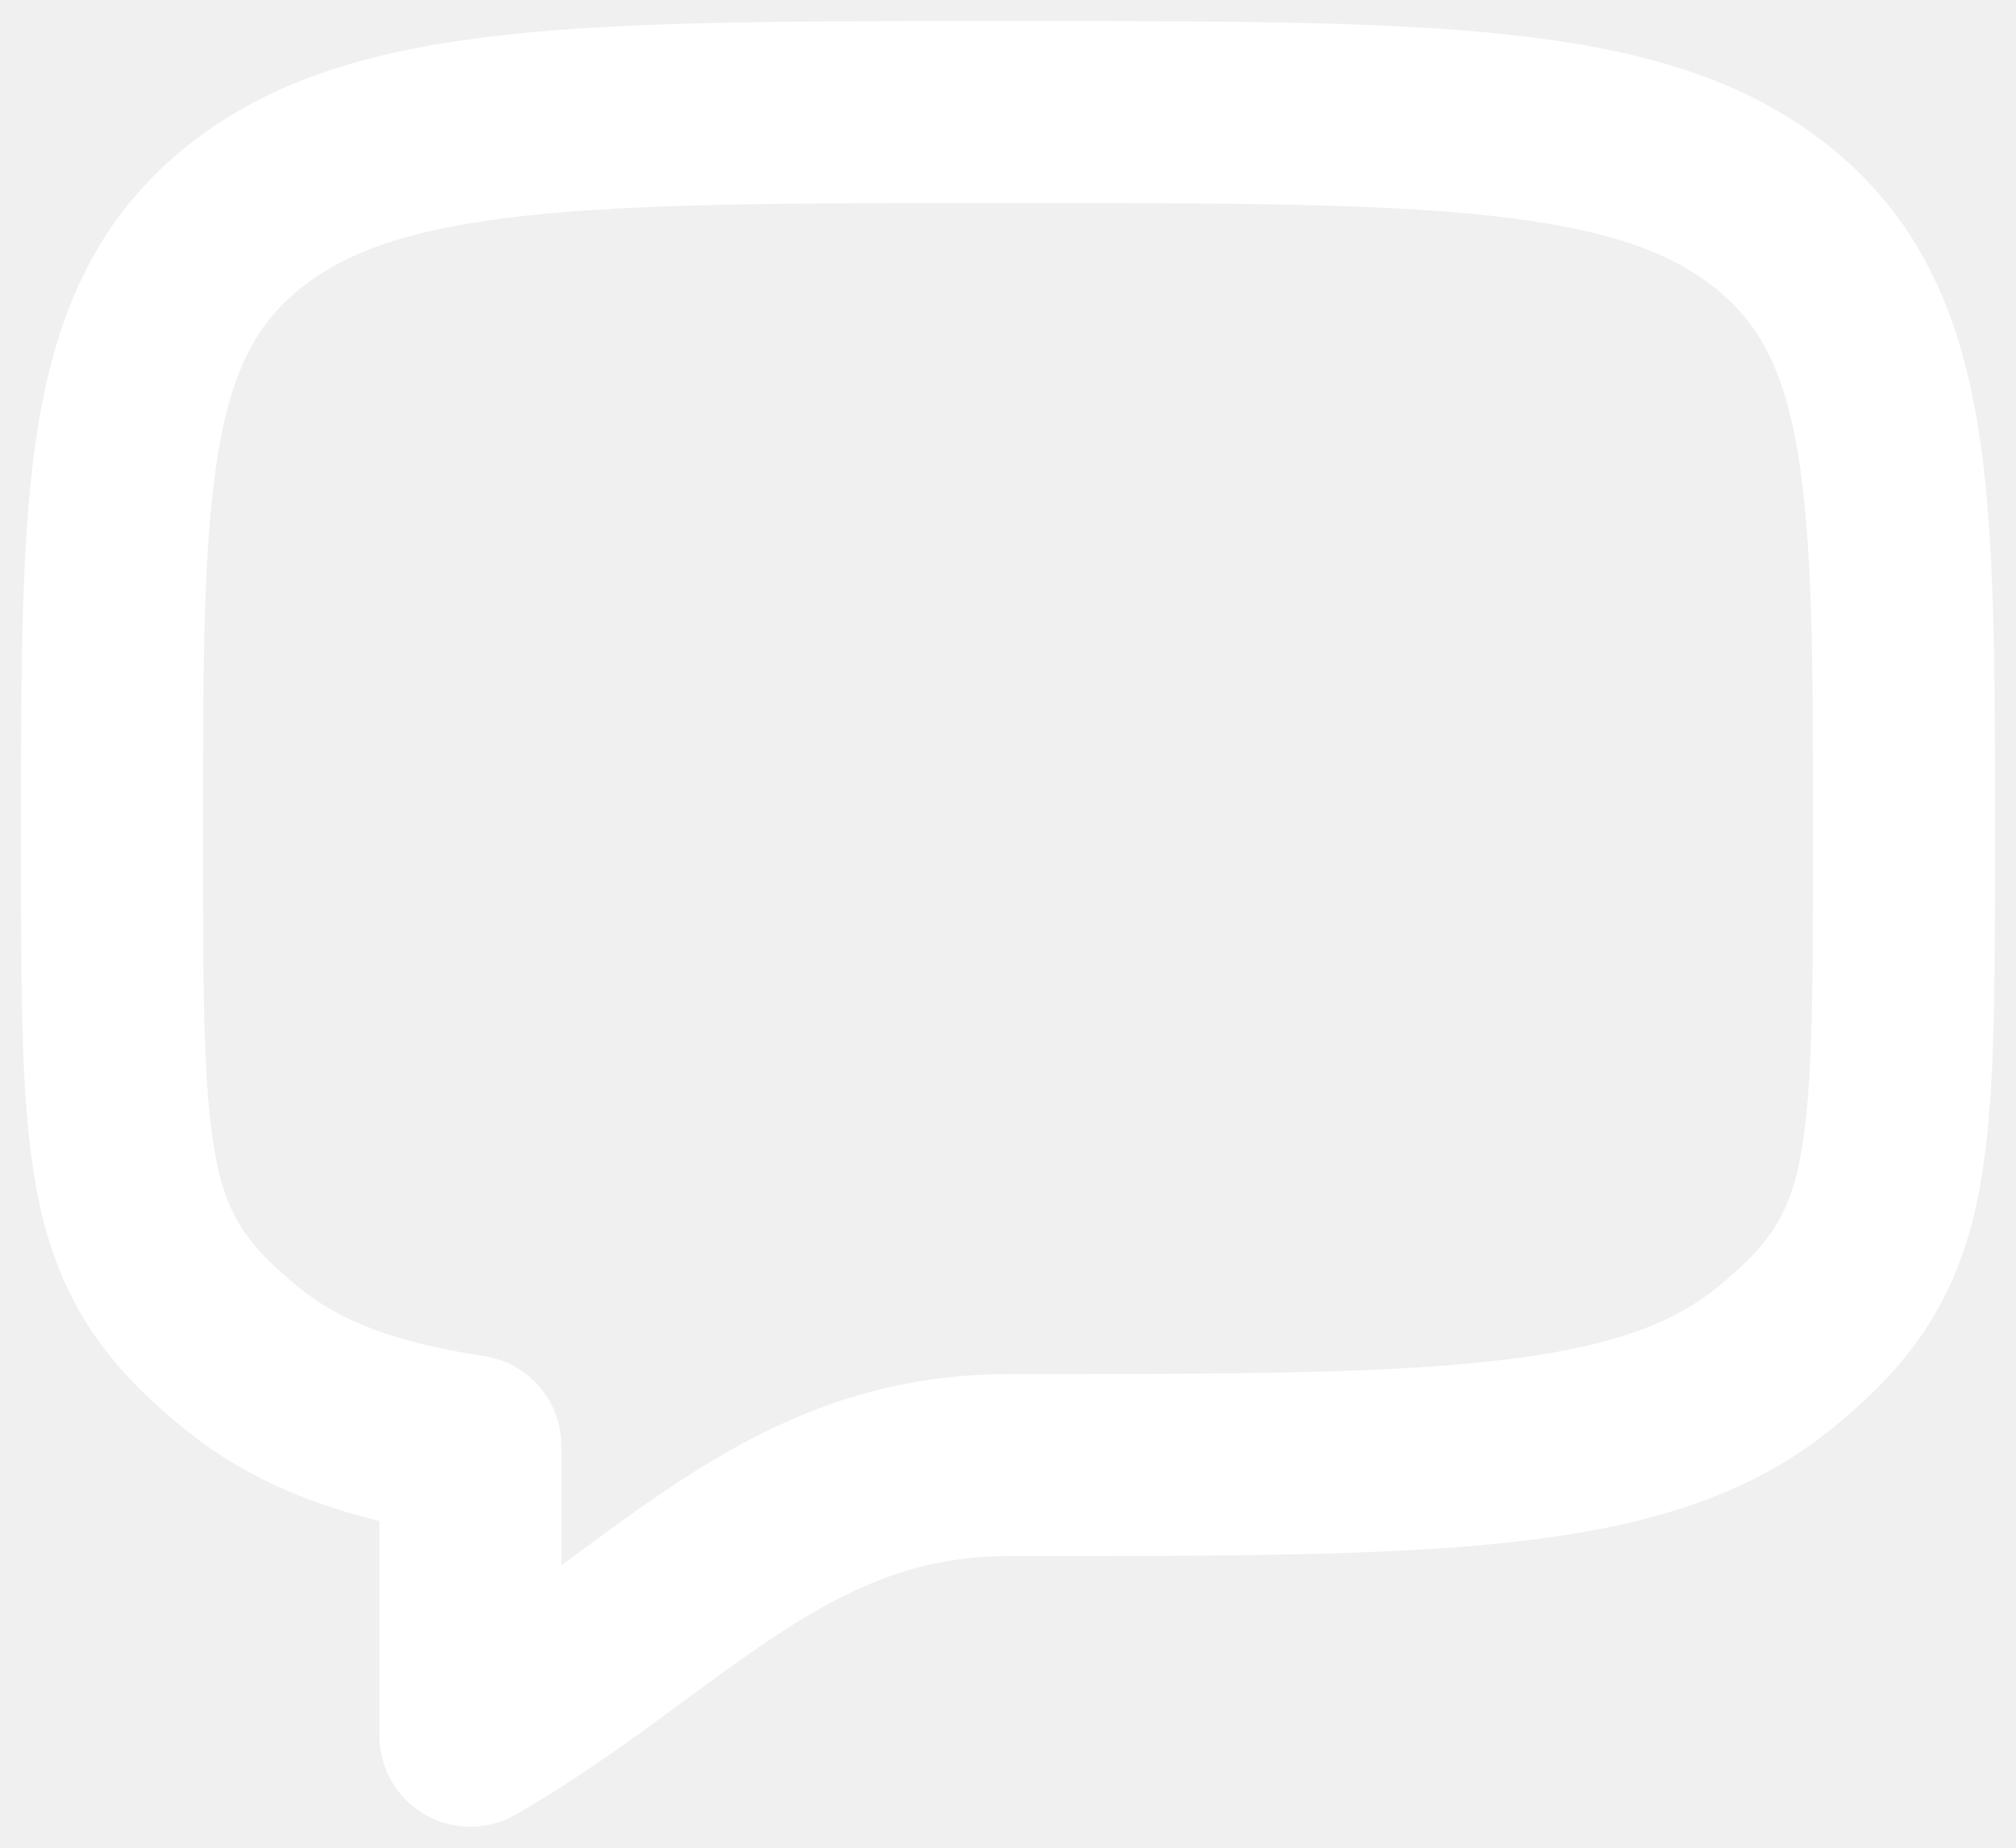
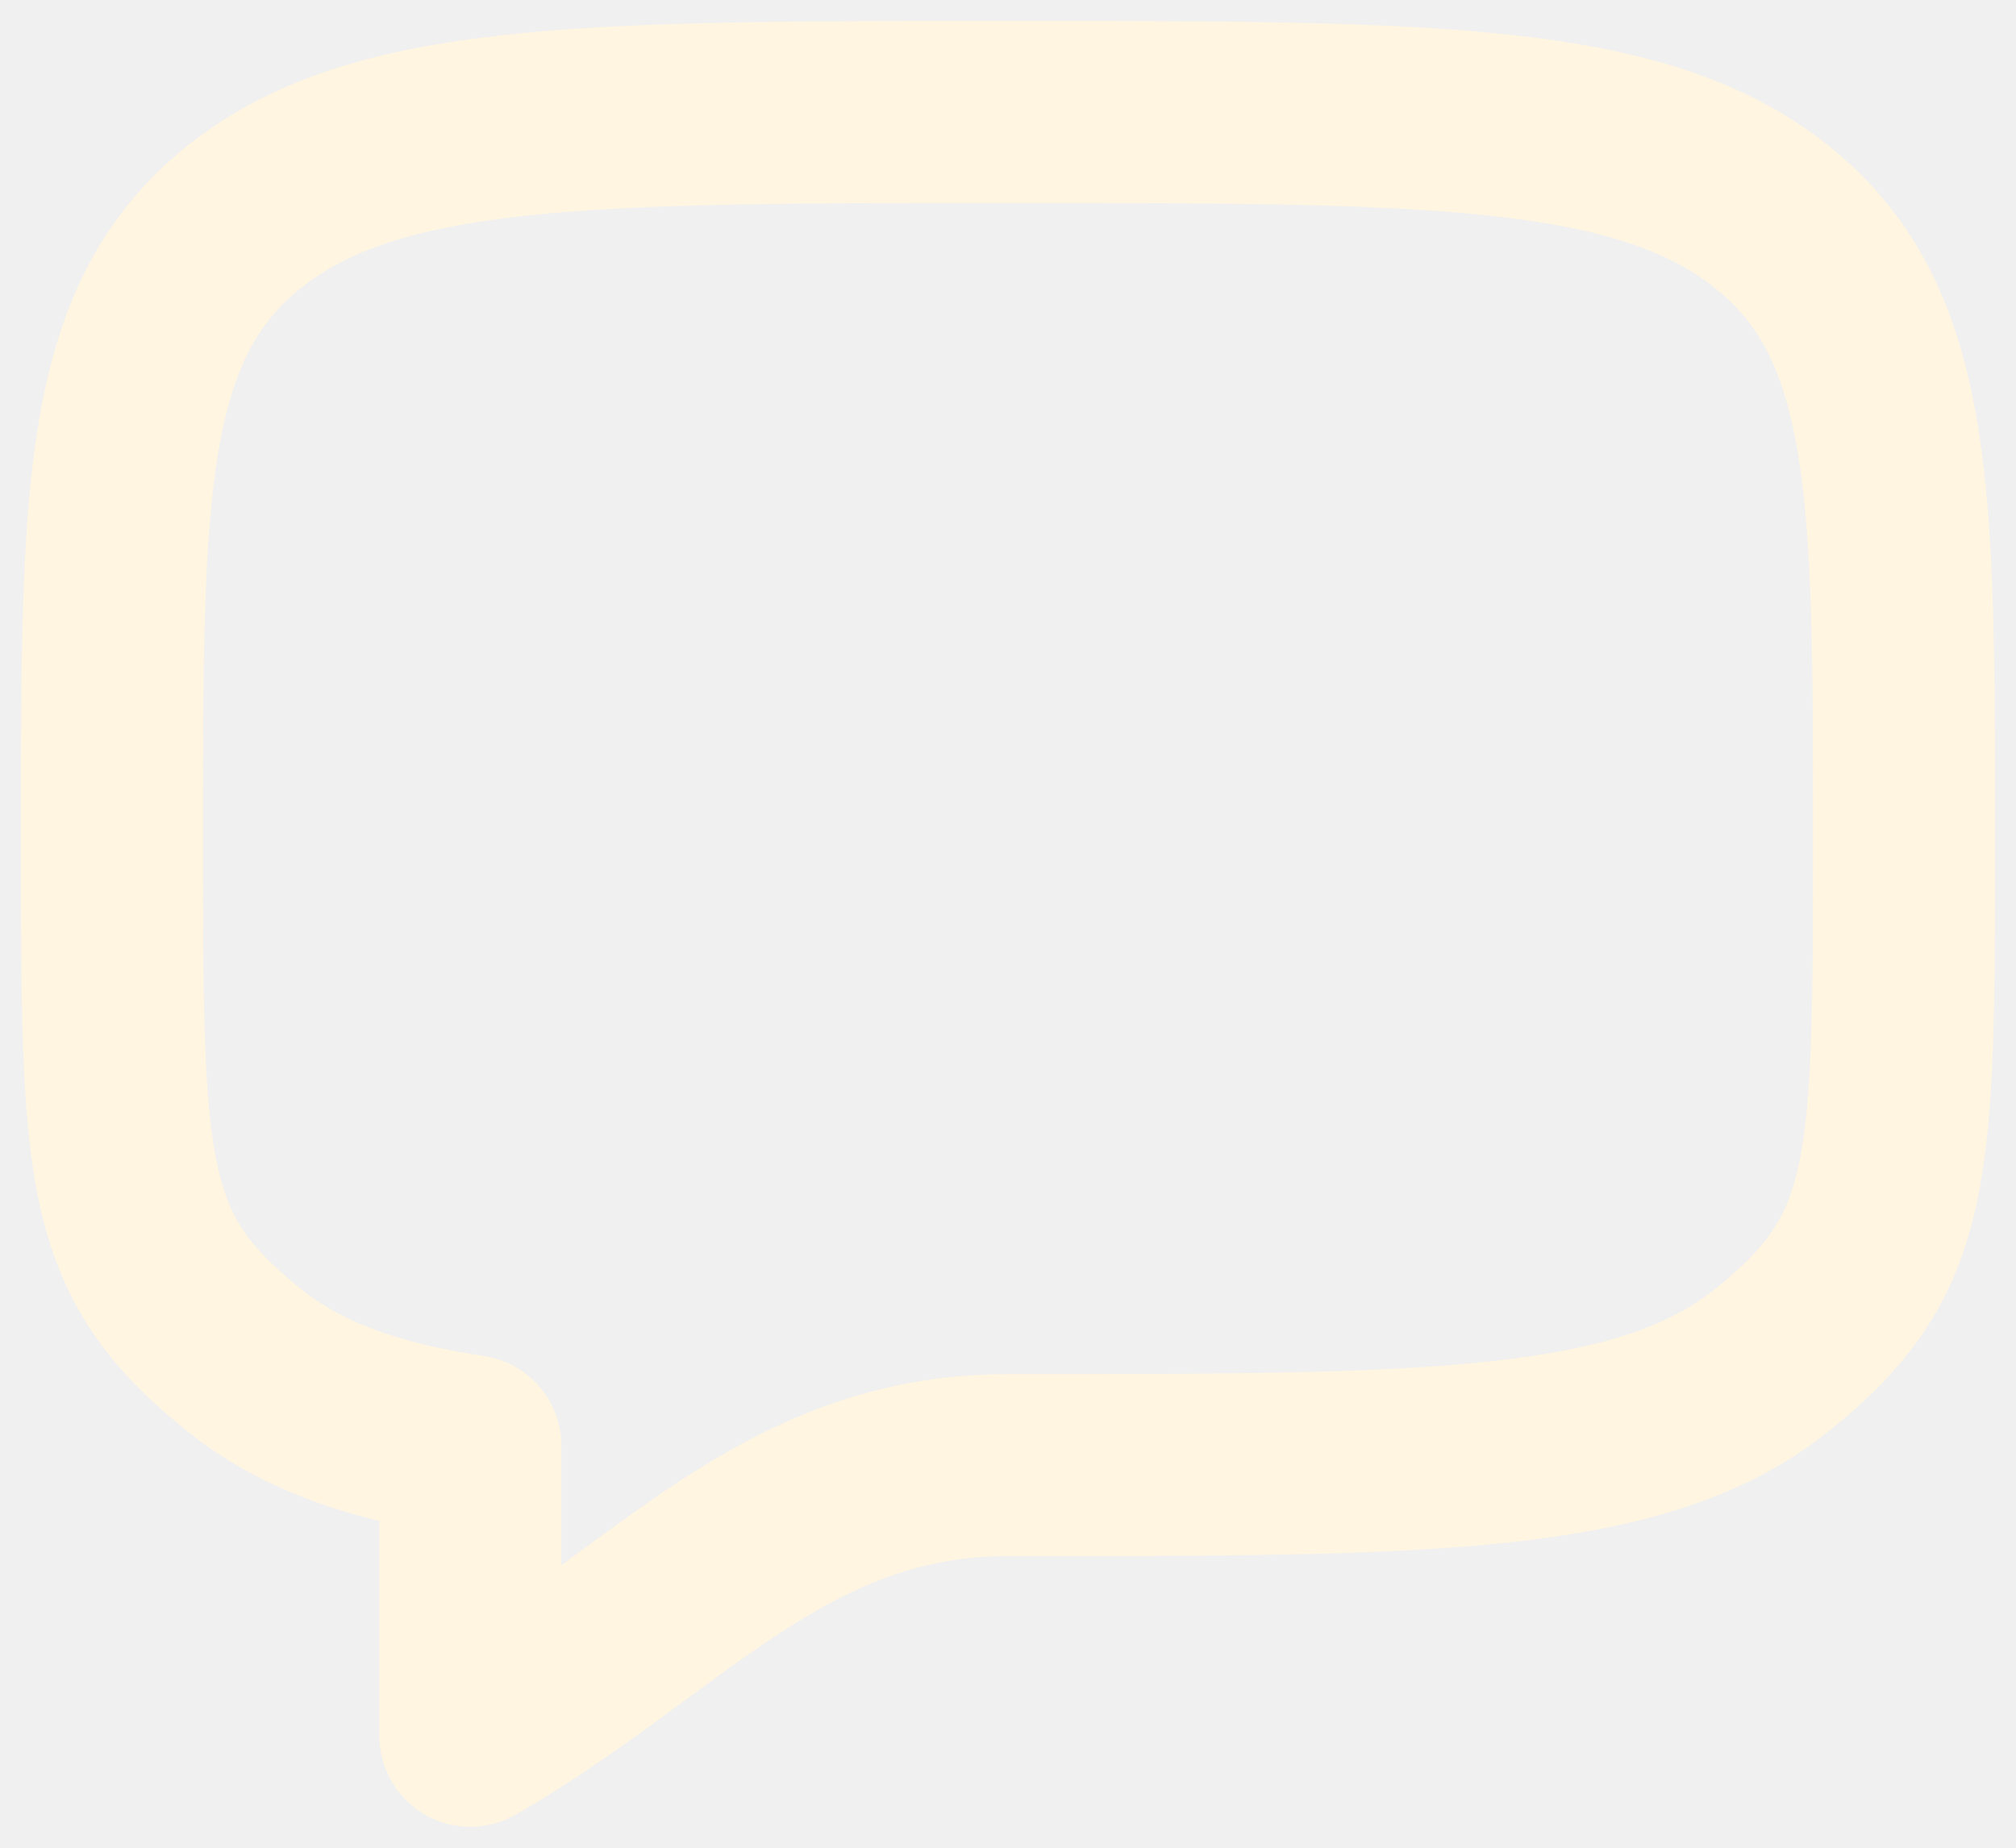
<svg xmlns="http://www.w3.org/2000/svg" width="72" height="66" viewBox="0 0 72 66" fill="none">
-   <path d="M8.686 48.558C4 44.783 4 41.929 4 29.778C4 17.626 4 11.55 8.686 7.775C13.373 4 20.915 4 36 4C51.085 4 58.627 4 63.314 7.775C68 11.55 68 17.626 68 29.778C68 41.929 68 44.783 63.314 48.558C58.627 52.333 51.085 52.333 36 52.333C27.97 52.333 23.839 57.932 16.8 62V51.651C13.299 51.127 10.723 50.199 8.686 48.558Z" stroke="#FFFFFF" stroke-width="6.5" stroke-linecap="round" stroke-linejoin="round" />
+   <path d="M8.686 48.558C4 44.783 4 41.929 4 29.778C4 17.626 4 11.55 8.686 7.775C13.373 4 20.915 4 36 4C51.085 4 58.627 4 63.314 7.775C68 11.55 68 17.626 68 29.778C68 41.929 68 44.783 63.314 48.558C58.627 52.333 51.085 52.333 36 52.333C27.97 52.333 23.839 57.932 16.8 62V51.651C13.299 51.127 10.723 50.199 8.686 48.558Z" stroke="#fff5e0" stroke-width="6.5" stroke-linecap="round" stroke-linejoin="round" />
</svg>
